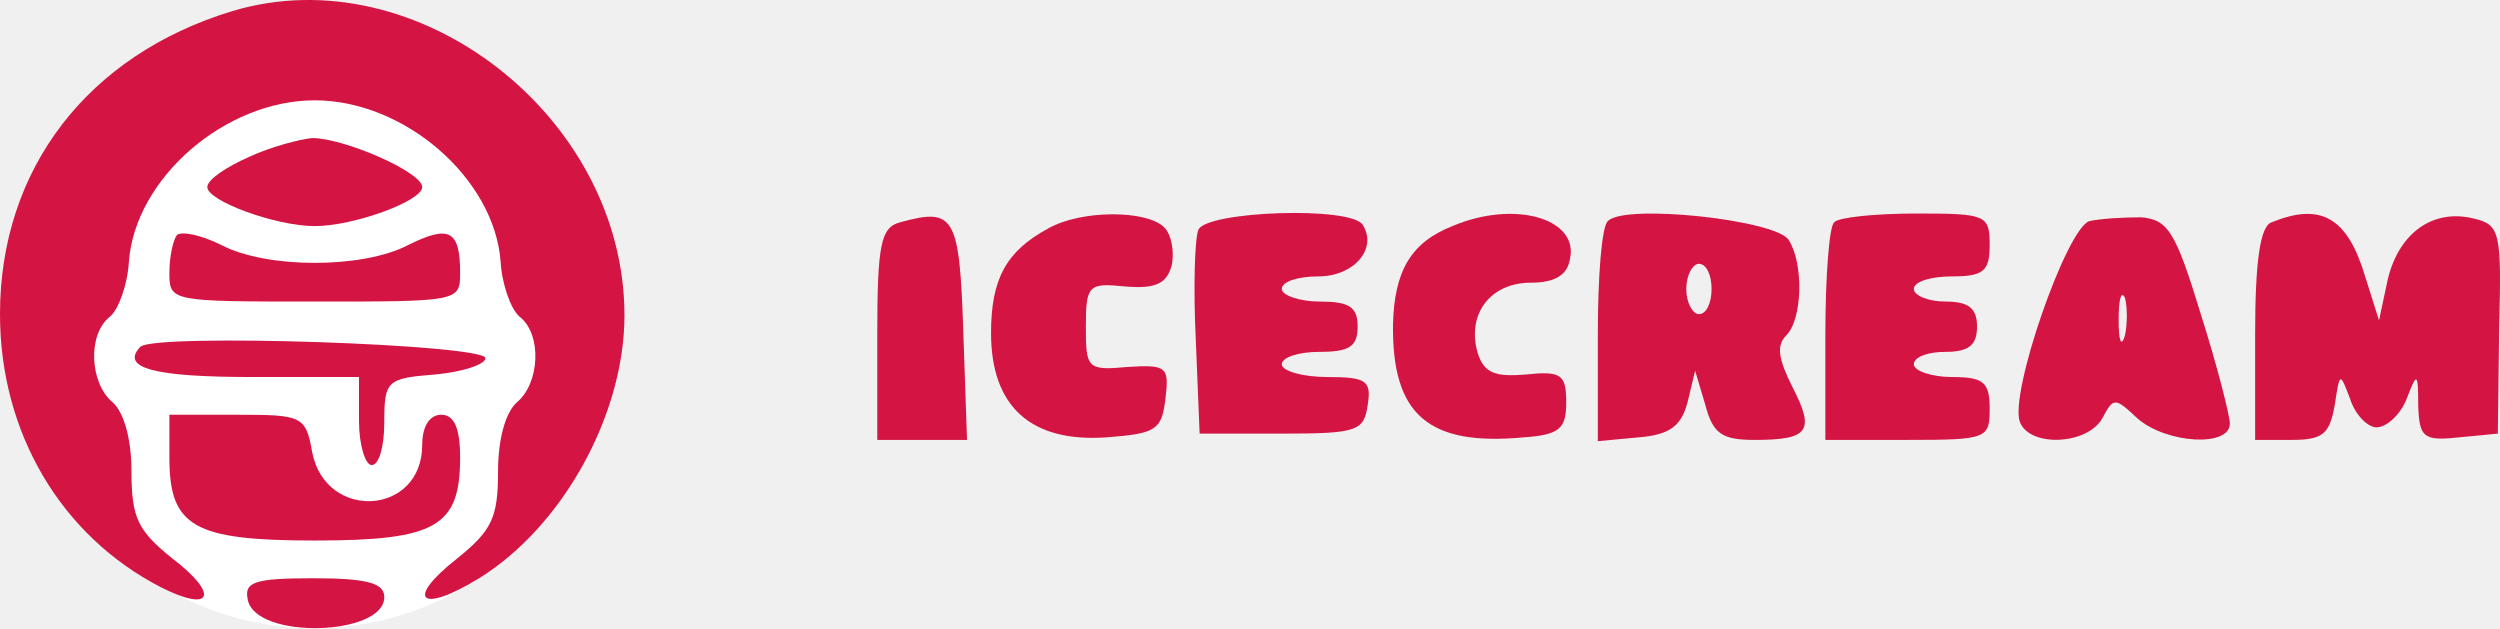
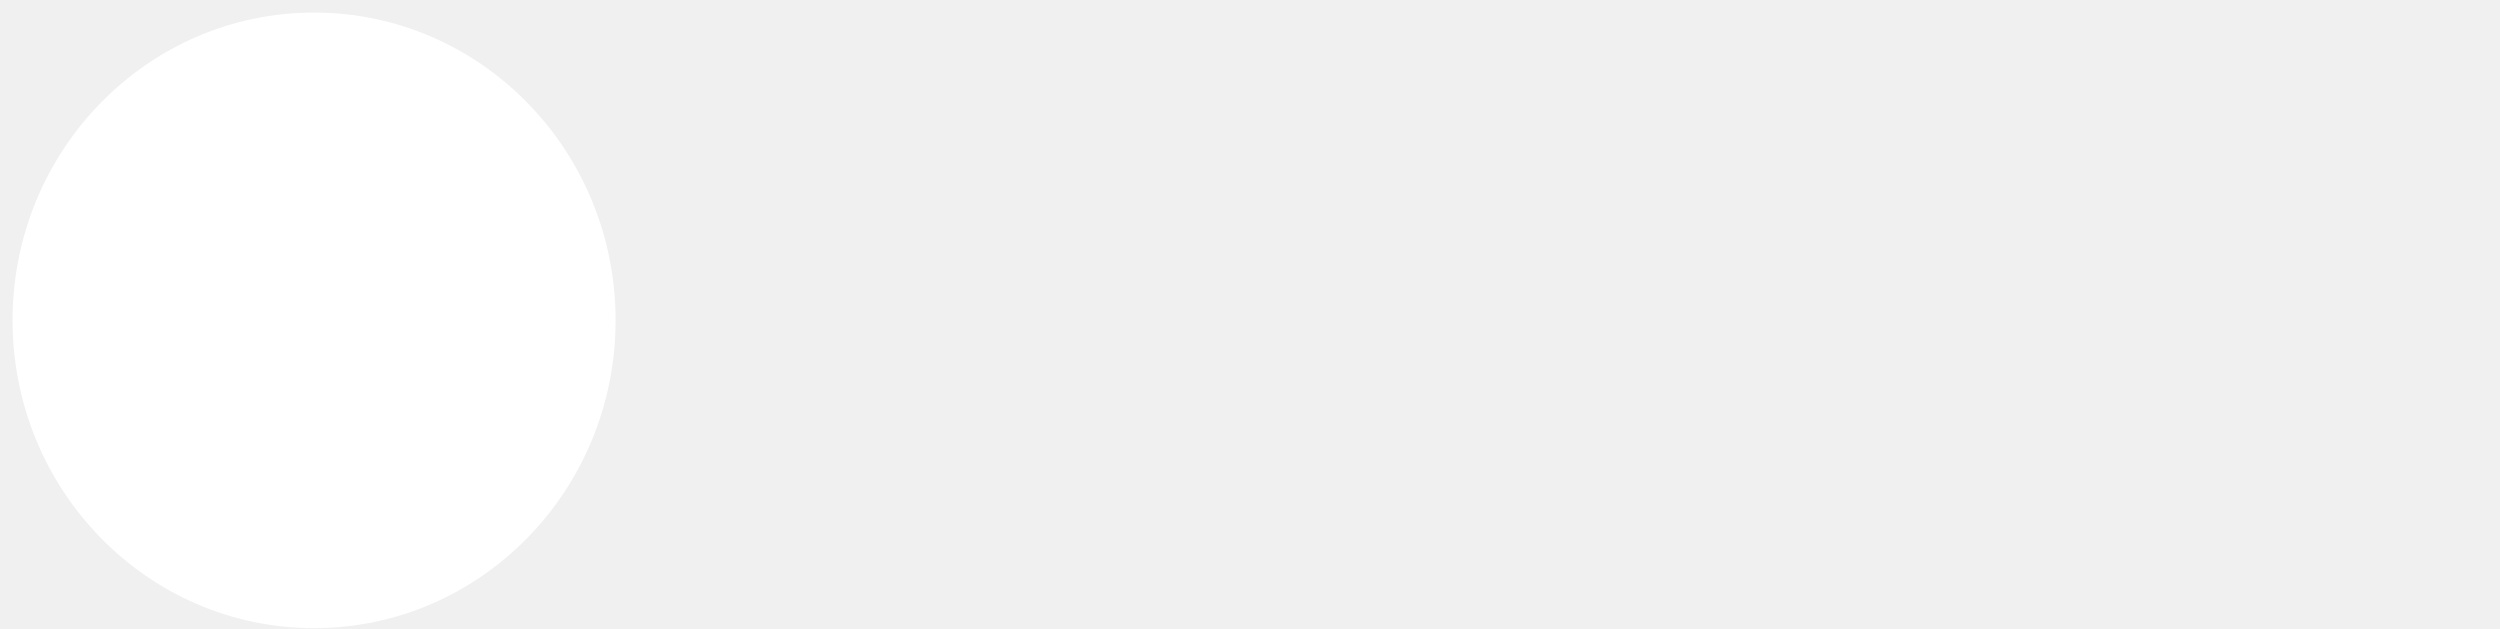
<svg xmlns="http://www.w3.org/2000/svg" width="199" height="50" viewBox="0 0 199 50" fill="none">
  <ellipse cx="25" cy="25.5" rx="24" ry="24.5" fill="white" />
-   <path d="M18.514 0.877C6.943 4.381 0 13.492 0 25.005C0 34.416 4.83 42.625 12.779 46.73C16.904 48.832 17.508 47.331 13.684 44.427C10.968 42.225 10.465 41.224 10.465 37.519C10.465 34.916 9.861 32.814 8.955 32.013C7.144 30.511 6.943 26.607 8.754 25.205C9.458 24.605 10.163 22.602 10.263 20.8C10.767 14.193 17.911 7.986 25.055 7.986C32.199 7.986 39.343 14.193 39.846 20.8C39.947 22.602 40.651 24.605 41.355 25.205C43.167 26.607 42.965 30.511 41.154 32.013C40.249 32.814 39.645 34.916 39.645 37.519C39.645 41.224 39.142 42.225 36.425 44.427C32.199 47.731 33.406 48.932 38.136 46.029C44.777 41.925 49.707 33.014 49.707 25.105C49.707 9.287 33.205 -3.528 18.514 0.877Z" fill="#D41443" />
-   <path d="M19.823 12.491C18.011 13.292 16.502 14.293 16.502 14.893C16.502 15.995 21.936 17.997 25.055 17.997C28.174 17.997 33.608 15.995 33.608 14.893C33.608 13.692 27.369 10.989 24.854 10.989C23.847 11.089 21.533 11.69 19.823 12.491Z" fill="#D41443" />
-   <path d="M71.642 17.697C70.133 18.097 69.831 19.399 69.831 26.607V35.017H73.353H76.975L76.674 26.307C76.372 17.196 75.969 16.495 71.642 17.697Z" fill="#D41443" />
-   <path d="M83.415 18.197C80.095 20 78.887 22.202 78.887 26.507C78.887 32.414 82.107 35.217 88.044 34.816C92.069 34.516 92.471 34.216 92.773 31.713C93.075 29.21 92.874 29.01 89.754 29.21C86.534 29.51 86.434 29.31 86.434 26.006C86.434 22.703 86.635 22.502 89.553 22.803C91.968 23.003 92.874 22.602 93.276 21.101C93.477 20.1 93.276 18.698 92.672 18.097C91.264 16.696 86.031 16.696 83.415 18.197Z" fill="#D41443" />
-   <path d="M95.389 18.297C95.087 19.098 94.987 23.003 95.188 27.107L95.49 34.516H102.03C108.068 34.516 108.571 34.316 108.872 32.213C109.174 30.311 108.772 30.011 105.653 30.011C103.64 30.011 102.03 29.51 102.03 29.01C102.03 28.409 103.439 28.008 105.049 28.008C107.363 28.008 108.068 27.608 108.068 26.006C108.068 24.404 107.363 24.004 105.049 24.004C103.439 24.004 102.03 23.503 102.03 23.003C102.03 22.402 103.338 22.002 104.948 22.002C107.766 22.002 109.677 19.799 108.47 17.897C107.564 16.395 95.993 16.796 95.389 18.297Z" fill="#D41443" />
-   <path d="M115.614 17.997C112.294 19.299 110.986 21.601 110.885 25.806C110.784 33.014 113.702 35.517 121.249 34.816C124.167 34.616 124.67 34.116 124.67 32.013C124.67 29.811 124.268 29.51 121.45 29.811C119.035 30.011 118.13 29.71 117.627 28.109C116.721 25.005 118.633 22.502 121.853 22.502C123.765 22.502 124.771 21.902 124.972 20.6C125.676 17.396 120.545 15.895 115.614 17.997Z" fill="#D41443" />
-   <path d="M127.991 17.597C127.487 17.997 127.186 22.102 127.186 26.707V35.117L130.405 34.816C132.921 34.616 133.827 33.915 134.33 32.013L134.933 29.51L135.738 32.213C136.342 34.516 137.046 35.017 139.663 35.017C143.989 35.017 144.492 34.316 142.681 30.812C141.574 28.609 141.373 27.508 142.178 26.707C143.486 25.406 143.587 21 142.379 19.098C141.373 17.497 129.299 16.195 127.991 17.597ZM136.241 23.003C136.241 24.104 135.839 25.005 135.235 25.005C134.732 25.005 134.229 24.104 134.229 23.003C134.229 21.902 134.732 21 135.235 21C135.839 21 136.241 21.902 136.241 23.003Z" fill="#D41443" />
-   <path d="M146.002 17.697C145.599 17.997 145.298 22.102 145.298 26.707V35.017H151.838C158.177 35.017 158.378 34.916 158.378 32.514C158.378 30.411 157.875 30.011 155.36 30.011C153.75 30.011 152.341 29.51 152.341 29.01C152.341 28.409 153.448 28.009 154.857 28.009C156.668 28.009 157.372 27.508 157.372 26.006C157.372 24.505 156.668 24.004 154.857 24.004C153.448 24.004 152.341 23.503 152.341 23.003C152.341 22.402 153.75 22.002 155.36 22.002C157.875 22.002 158.378 21.601 158.378 19.499C158.378 17.096 158.077 16.996 152.542 16.996C149.322 16.996 146.304 17.296 146.002 17.697Z" fill="#D41443" />
-   <path d="M166.328 17.597C164.516 18.097 159.888 31.413 160.793 33.615C161.598 35.617 166.126 35.417 167.334 33.315C168.239 31.613 168.34 31.613 170.151 33.315C172.466 35.317 177.497 35.617 177.497 33.715C177.497 33.115 176.49 29.11 175.182 25.005C173.17 18.398 172.566 17.497 170.453 17.297C169.044 17.297 167.233 17.397 166.328 17.597ZM169.145 26.707C168.843 27.708 168.642 27.108 168.642 25.506C168.642 23.804 168.843 23.103 169.145 23.704C169.346 24.405 169.346 25.806 169.145 26.707Z" fill="#D41443" />
-   <path d="M180.817 17.697C179.911 17.997 179.509 20.8 179.509 26.607V35.017H182.427C184.942 35.017 185.445 34.516 185.848 32.213C186.25 29.61 186.25 29.61 187.055 31.713C187.458 33.014 188.464 34.016 189.168 34.016C189.973 34.016 191.08 33.014 191.583 31.713C192.388 29.61 192.489 29.61 192.489 32.313C192.59 34.816 192.891 35.117 195.709 34.816L198.828 34.516L198.929 26.206C199.13 18.498 199.029 17.897 196.916 17.396C193.696 16.596 190.98 18.498 190.074 22.202L189.37 25.506L188.263 22.002C186.854 17.296 184.741 16.095 180.817 17.697Z" fill="#D41443" />
-   <path d="M14.087 18.698C13.785 19.098 13.483 20.4 13.483 21.701C13.483 24.004 13.584 24.004 25.055 24.004C36.526 24.004 36.626 24.004 36.626 21.701C36.626 18.297 35.721 17.897 32.501 19.499C28.878 21.401 21.231 21.401 17.609 19.499C15.999 18.698 14.489 18.398 14.087 18.698Z" fill="#D41443" />
-   <path d="M11.169 27.608C9.559 29.31 12.276 30.011 20.124 30.011H28.576V33.515C28.576 35.417 29.079 37.019 29.583 37.019C30.186 37.019 30.589 35.517 30.589 33.615C30.589 30.311 30.79 30.111 34.614 29.811C36.827 29.61 38.639 29.01 38.639 28.509C38.639 27.408 12.276 26.507 11.169 27.608Z" fill="#D41443" />
-   <path d="M13.483 36.418C13.483 41.924 15.395 43.026 25.055 43.026C34.714 43.026 36.626 41.924 36.626 36.418C36.626 34.015 36.123 33.014 35.117 33.014C34.211 33.014 33.608 33.915 33.608 35.417C33.608 41.023 25.96 41.524 24.853 36.018C24.35 33.114 24.048 33.014 18.917 33.014H13.483V36.418Z" fill="#D41443" />
-   <path d="M19.722 47.731C20.326 50.935 30.589 50.635 30.589 47.531C30.589 46.43 29.281 46.029 24.954 46.029C20.225 46.029 19.42 46.33 19.722 47.731Z" fill="#D41443" />
+   <symbol id="ice-cream">
+     <path d="M18.514 0.877C6.943 4.381 0 13.492 0 25.005C0 34.416 4.83 42.625 12.779 46.73C16.904 48.832 17.508 47.331 13.684 44.427C10.968 42.225 10.465 41.224 10.465 37.519C10.465 34.916 9.861 32.814 8.955 32.013C7.144 30.511 6.943 26.607 8.754 25.205C9.458 24.605 10.163 22.602 10.263 20.8C10.767 14.193 17.911 7.986 25.055 7.986C32.199 7.986 39.343 14.193 39.846 20.8C39.947 22.602 40.651 24.605 41.355 25.205C43.167 26.607 42.965 30.511 41.154 32.013C40.249 32.814 39.645 34.916 39.645 37.519C39.645 41.224 39.142 42.225 36.425 44.427C32.199 47.731 33.406 48.932 38.136 46.029C44.777 41.925 49.707 33.014 49.707 25.105C49.707 9.287 33.205 -3.528 18.514 0.877Z" fill="#D41443" />
+     <path d="M19.823 12.491C18.011 13.292 16.502 14.293 16.502 14.893C16.502 15.995 21.936 17.997 25.055 17.997C28.174 17.997 33.608 15.995 33.608 14.893C33.608 13.692 27.369 10.989 24.854 10.989C23.847 11.089 21.533 11.69 19.823 12.491Z" fill="#D41443" />
+     <path d="M71.642 17.697C70.133 18.097 69.831 19.399 69.831 26.607V35.017H73.353H76.975L76.674 26.307C76.372 17.196 75.969 16.495 71.642 17.697Z" fill="#D41443" />
+     <path d="M83.415 18.197C80.095 20 78.887 22.202 78.887 26.507C78.887 32.414 82.107 35.217 88.044 34.816C92.069 34.516 92.471 34.216 92.773 31.713C93.075 29.21 92.874 29.01 89.754 29.21C86.534 29.51 86.434 29.31 86.434 26.006C86.434 22.703 86.635 22.502 89.553 22.803C91.968 23.003 92.874 22.602 93.276 21.101C93.477 20.1 93.276 18.698 92.672 18.097C91.264 16.696 86.031 16.696 83.415 18.197Z" fill="#D41443" />
+     <path d="M95.389 18.297C95.087 19.098 94.987 23.003 95.188 27.107L95.49 34.516H102.03C108.068 34.516 108.571 34.316 108.872 32.213C109.174 30.311 108.772 30.011 105.653 30.011C103.64 30.011 102.03 29.51 102.03 29.01C102.03 28.409 103.439 28.008 105.049 28.008C107.363 28.008 108.068 27.608 108.068 26.006C108.068 24.404 107.363 24.004 105.049 24.004C103.439 24.004 102.03 23.503 102.03 23.003C102.03 22.402 103.338 22.002 104.948 22.002C107.766 22.002 109.677 19.799 108.47 17.897C107.564 16.395 95.993 16.796 95.389 18.297Z" fill="#D41443" />
+     <path d="M115.614 17.997C112.294 19.299 110.986 21.601 110.885 25.806C110.784 33.014 113.702 35.517 121.249 34.816C124.167 34.616 124.67 34.116 124.67 32.013C124.67 29.811 124.268 29.51 121.45 29.811C119.035 30.011 118.13 29.71 117.627 28.109C116.721 25.005 118.633 22.502 121.853 22.502C123.765 22.502 124.771 21.902 124.972 20.6C125.676 17.396 120.545 15.895 115.614 17.997Z" fill="#D41443" />
+     <path d="M127.991 17.597C127.487 17.997 127.186 22.102 127.186 26.707V35.117L130.405 34.816C132.921 34.616 133.827 33.915 134.33 32.013L134.933 29.51L135.738 32.213C136.342 34.516 137.046 35.017 139.663 35.017C143.989 35.017 144.492 34.316 142.681 30.812C141.574 28.609 141.373 27.508 142.178 26.707C143.486 25.406 143.587 21 142.379 19.098C141.373 17.497 129.299 16.195 127.991 17.597ZM136.241 23.003C136.241 24.104 135.839 25.005 135.235 25.005C134.732 25.005 134.229 24.104 134.229 23.003C134.229 21.902 134.732 21 135.235 21C135.839 21 136.241 21.902 136.241 23.003Z" fill="#D41443" />
+     <path d="M146.002 17.697C145.599 17.997 145.298 22.102 145.298 26.707V35.017H151.838C158.177 35.017 158.378 34.916 158.378 32.514C158.378 30.411 157.875 30.011 155.36 30.011C153.75 30.011 152.341 29.51 152.341 29.01C152.341 28.409 153.448 28.009 154.857 28.009C156.668 28.009 157.372 27.508 157.372 26.006C157.372 24.505 156.668 24.004 154.857 24.004C153.448 24.004 152.341 23.503 152.341 23.003C152.341 22.402 153.75 22.002 155.36 22.002C157.875 22.002 158.378 21.601 158.378 19.499C158.378 17.096 158.077 16.996 152.542 16.996C149.322 16.996 146.304 17.296 146.002 17.697Z" fill="#D41443" />
+     <path d="M166.328 17.597C164.516 18.097 159.888 31.413 160.793 33.615C161.598 35.617 166.126 35.417 167.334 33.315C168.239 31.613 168.34 31.613 170.151 33.315C172.466 35.317 177.497 35.617 177.497 33.715C177.497 33.115 176.49 29.11 175.182 25.005C173.17 18.398 172.566 17.497 170.453 17.297C169.044 17.297 167.233 17.397 166.328 17.597ZM169.145 26.707C168.843 27.708 168.642 27.108 168.642 25.506C168.642 23.804 168.843 23.103 169.145 23.704C169.346 24.405 169.346 25.806 169.145 26.707Z" fill="#D41443" />
+     <path d="M180.817 17.697C179.911 17.997 179.509 20.8 179.509 26.607V35.017H182.427C184.942 35.017 185.445 34.516 185.848 32.213C186.25 29.61 186.25 29.61 187.055 31.713C187.458 33.014 188.464 34.016 189.168 34.016C189.973 34.016 191.08 33.014 191.583 31.713C192.388 29.61 192.489 29.61 192.489 32.313C192.59 34.816 192.891 35.117 195.709 34.816L198.828 34.516L198.929 26.206C199.13 18.498 199.029 17.897 196.916 17.396C193.696 16.596 190.98 18.498 190.074 22.202L189.37 25.506L188.263 22.002C186.854 17.296 184.741 16.095 180.817 17.697Z" fill="#D41443" />
+     <path d="M14.087 18.698C13.785 19.098 13.483 20.4 13.483 21.701C13.483 24.004 13.584 24.004 25.055 24.004C36.526 24.004 36.626 24.004 36.626 21.701C36.626 18.297 35.721 17.897 32.501 19.499C28.878 21.401 21.231 21.401 17.609 19.499C15.999 18.698 14.489 18.398 14.087 18.698Z" fill="#D41443" />
+     <path d="M11.169 27.608C9.559 29.31 12.276 30.011 20.124 30.011H28.576V33.515C28.576 35.417 29.079 37.019 29.583 37.019C30.186 37.019 30.589 35.517 30.589 33.615C30.589 30.311 30.79 30.111 34.614 29.811C36.827 29.61 38.639 29.01 38.639 28.509C38.639 27.408 12.276 26.507 11.169 27.608Z" fill="#D41443" />
+     <path d="M13.483 36.418C13.483 41.924 15.395 43.026 25.055 43.026C34.714 43.026 36.626 41.924 36.626 36.418C36.626 34.015 36.123 33.014 35.117 33.014C34.211 33.014 33.608 33.915 33.608 35.417C33.608 41.023 25.96 41.524 24.853 36.018C24.35 33.114 24.048 33.014 18.917 33.014H13.483V36.418Z" fill="#D41443" />
+     <path d="M19.722 47.731C20.326 50.935 30.589 50.635 30.589 47.531C30.589 46.43 29.281 46.029 24.954 46.029C20.225 46.029 19.42 46.33 19.722 47.731Z" fill="#D41443" />
+   </symbol>
</svg>
